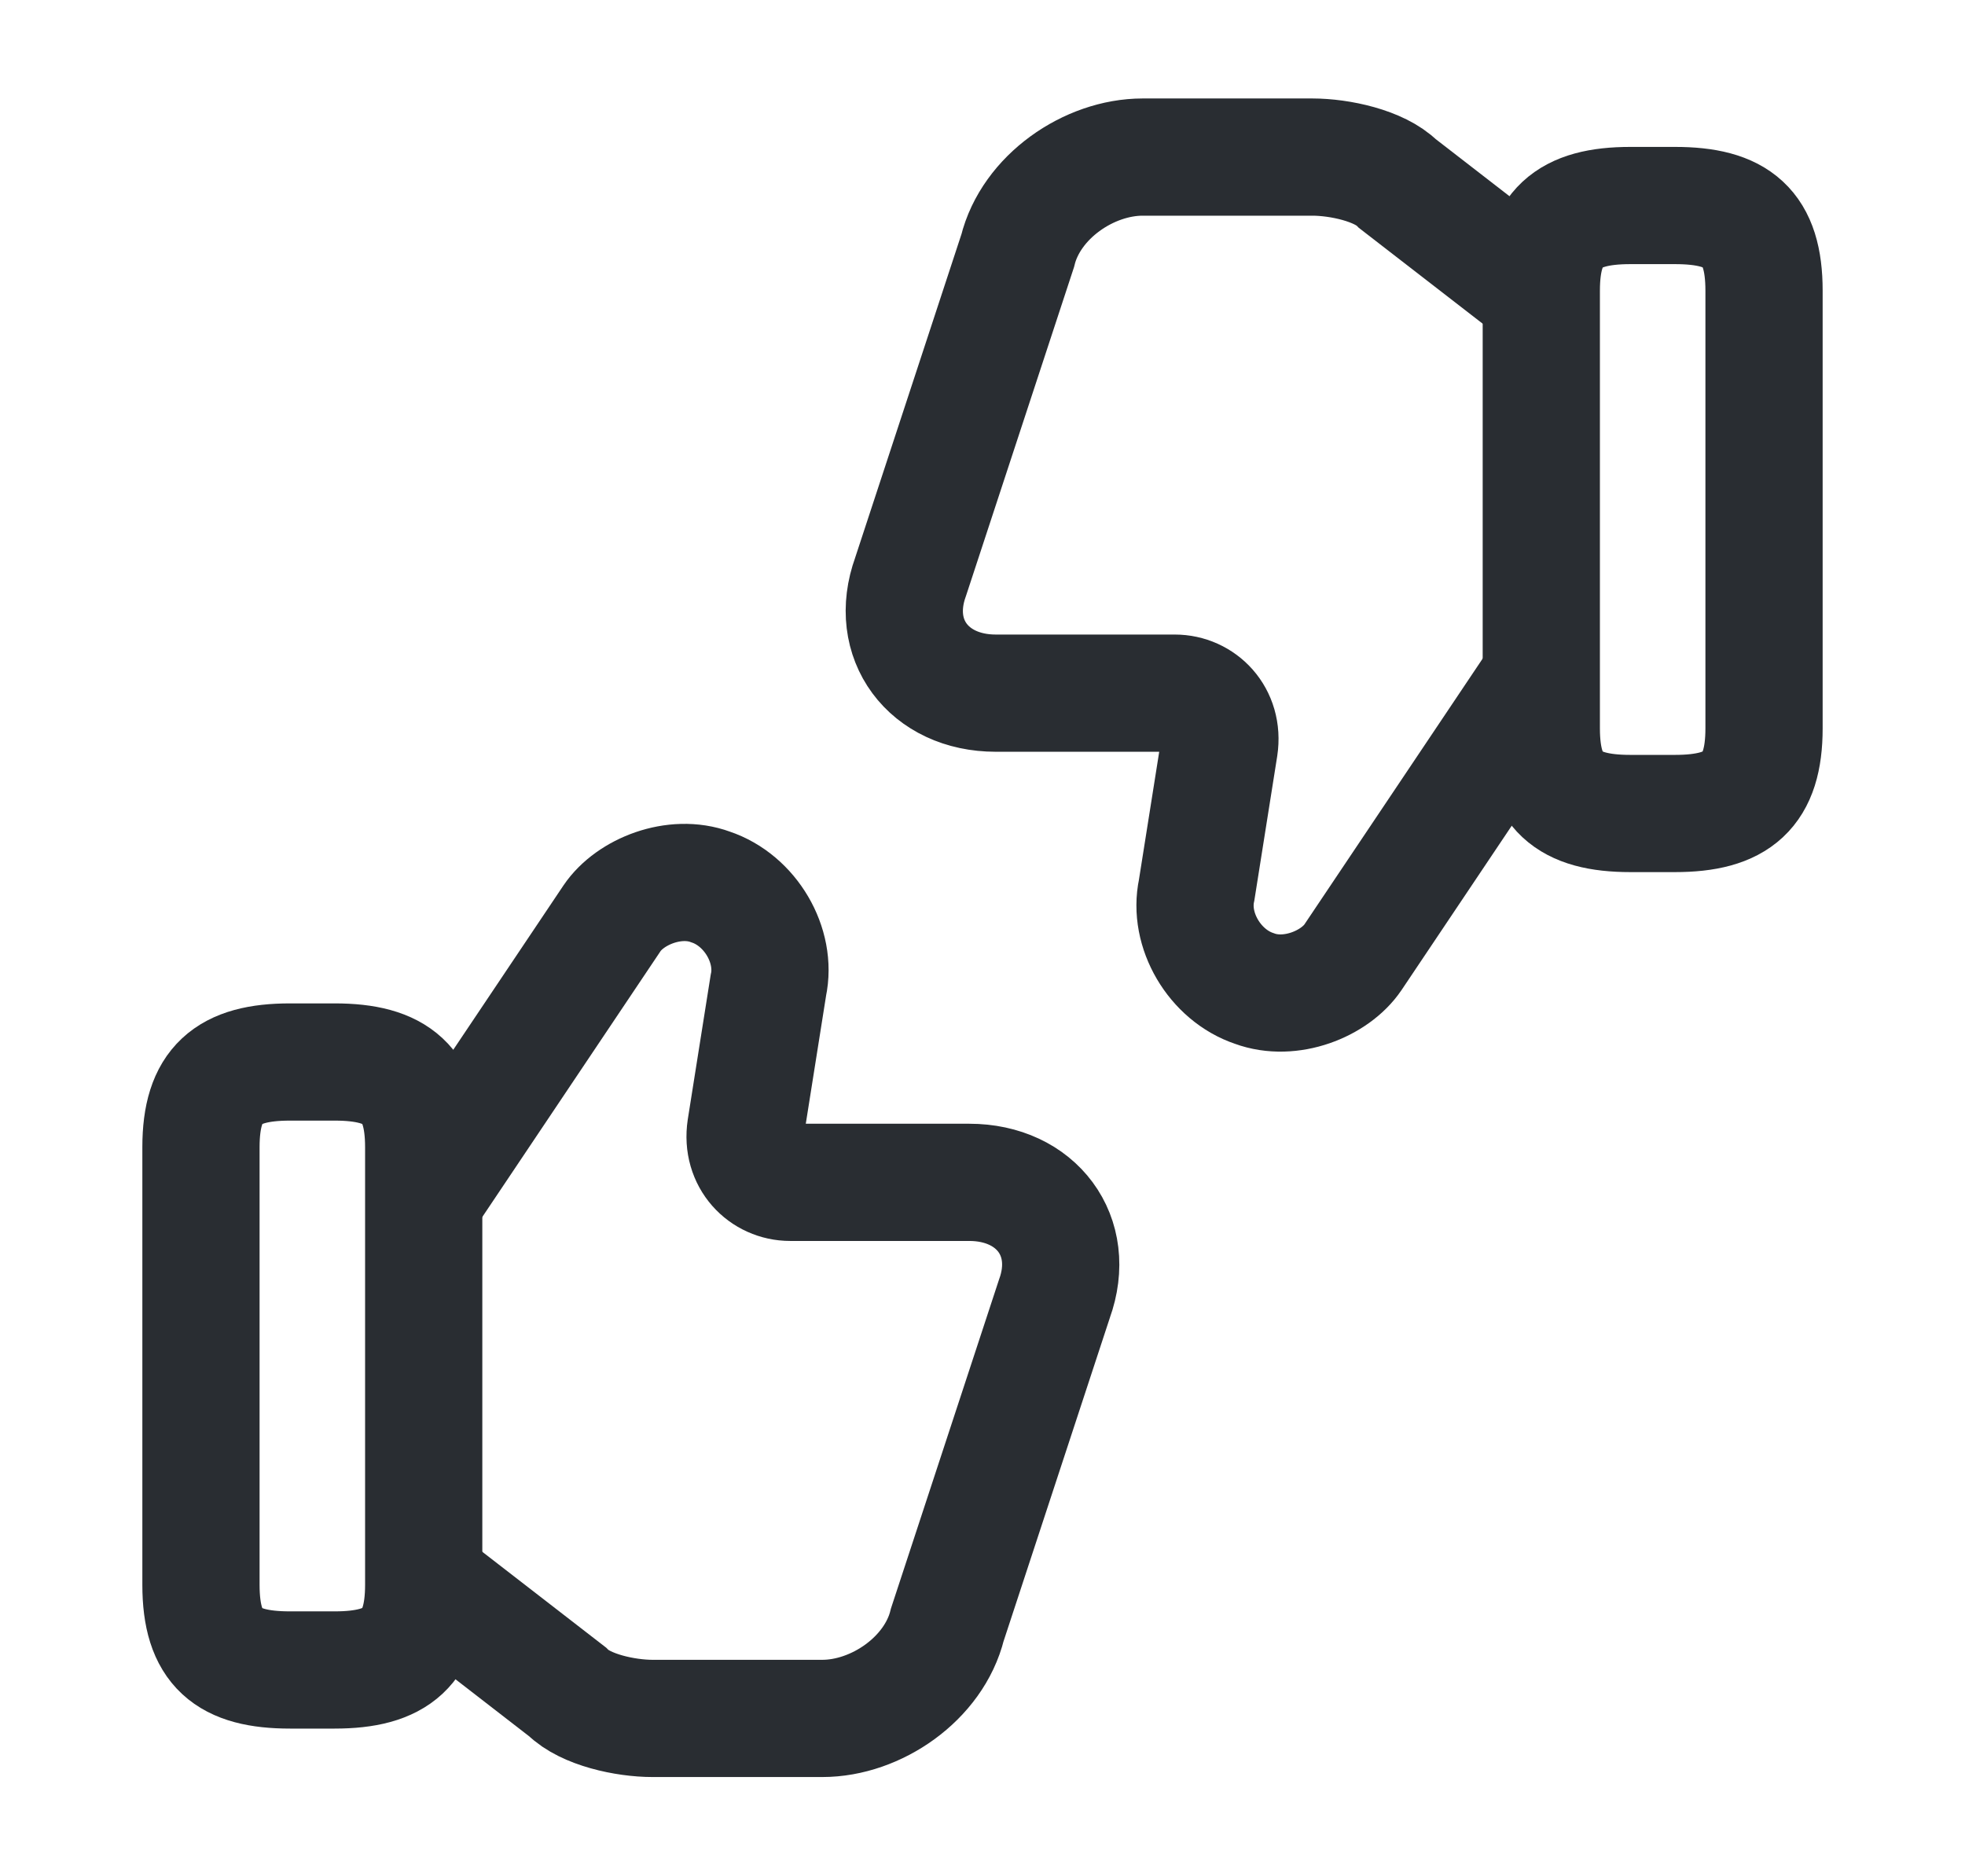
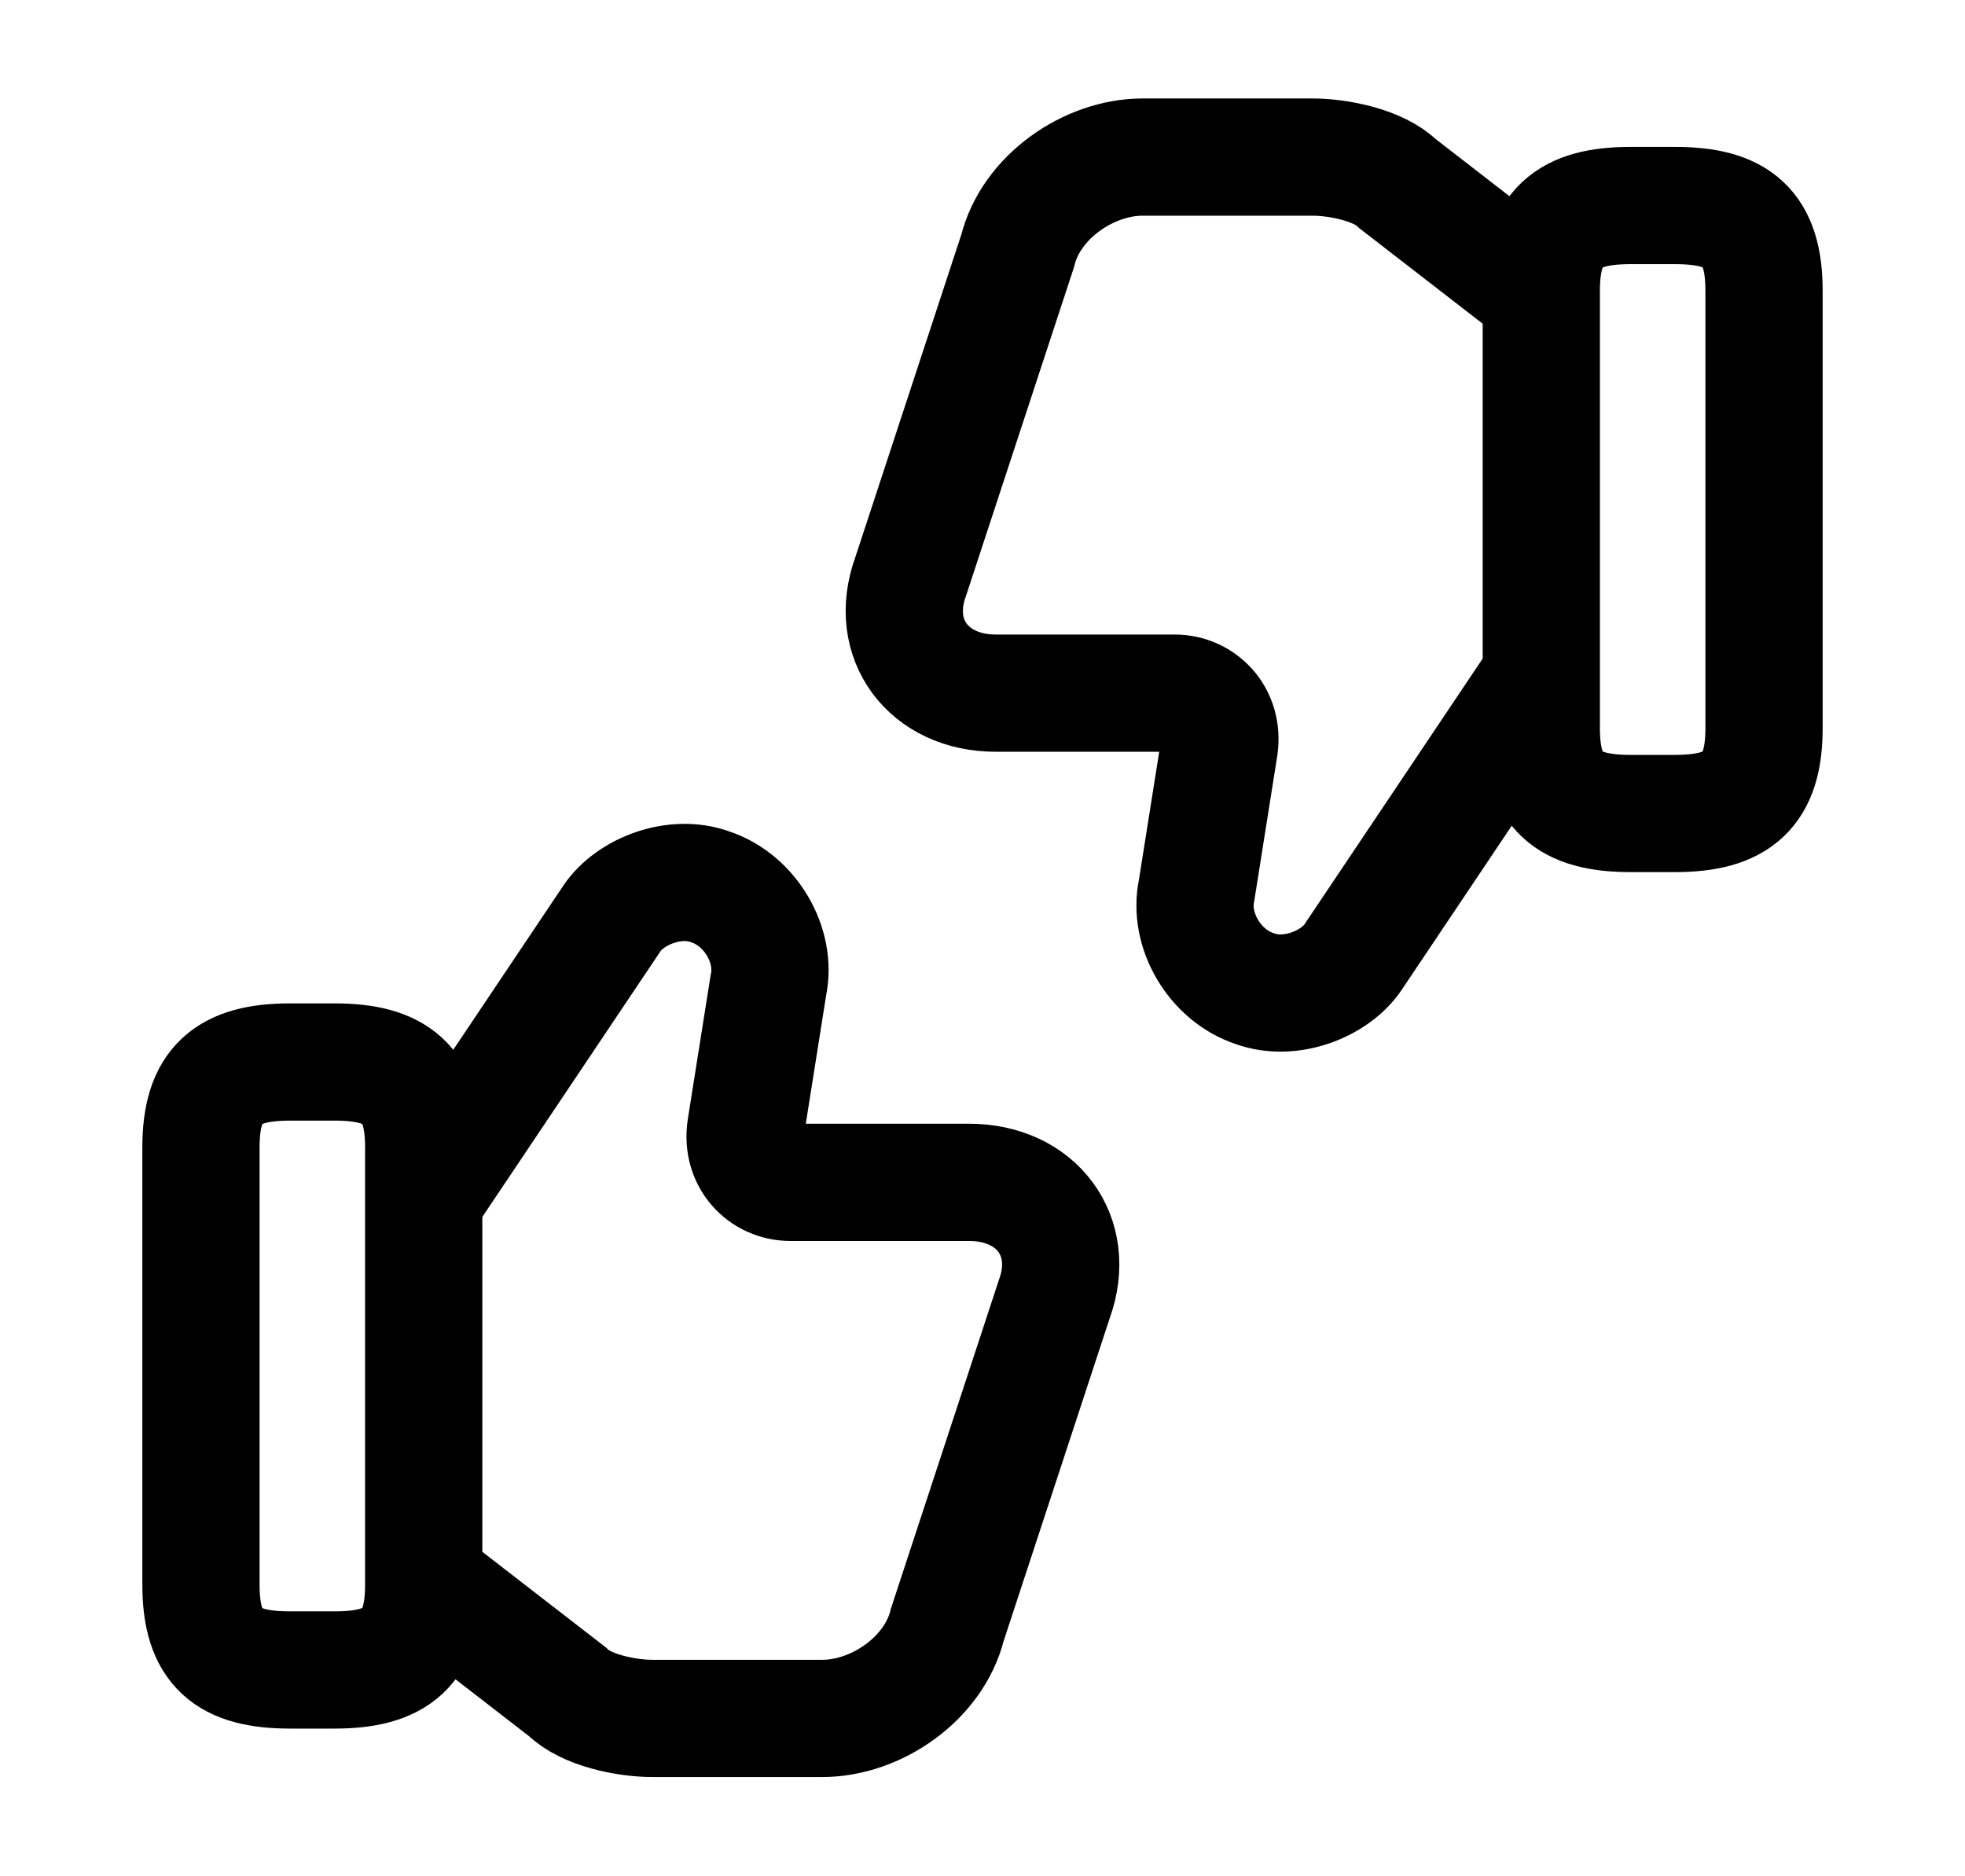
<svg xmlns="http://www.w3.org/2000/svg" width="22" height="21" viewBox="0 0 24 24" fill="none">
-   <path d="M4.92 20.28L6.69 21.65C6.92 21.88 7.43 21.99 7.78 21.99H9.95C10.64 21.99 11.38 21.48 11.55 20.79L12.92 16.62C13.21 15.82 12.69 15.13 11.83 15.13H9.54C9.2 15.13 8.91 14.84 8.97 14.44L9.26 12.61C9.37 12.1 9.03 11.52 8.52 11.35C8.06 11.18 7.49 11.41 7.26 11.75L4.92 15.24" stroke="#292D32" stroke-width="1.5" stroke-miterlimit="10" />
-   <path d="M2 20.28V14.68C2 13.88 2.34 13.59 3.14 13.59H3.71C4.51 13.59 4.85 13.88 4.85 14.68V20.28C4.85 21.08 4.51 21.37 3.71 21.37H3.14C2.34 21.37 2 21.09 2 20.28Z" stroke="#292D32" stroke-width="1.5" stroke-linecap="round" stroke-linejoin="round" />
-   <path d="M19.08 3.72L17.31 2.35C17.08 2.12 16.57 2.01 16.22 2.01H14.05C13.36 2.01 12.62 2.52 12.45 3.21L11.08 7.38C10.79 8.18 11.31 8.87 12.17 8.87H14.46C14.8 8.87 15.09 9.16 15.03 9.56L14.74 11.39C14.63 11.9 14.97 12.48 15.48 12.65C15.94 12.82 16.51 12.59 16.74 12.25L19.08 8.76" stroke="#292D32" stroke-width="1.5" stroke-miterlimit="10" />
-   <path d="M22 3.72V9.32C22 10.12 21.66 10.41 20.86 10.41H20.29C19.49 10.41 19.15 10.12 19.15 9.32V3.72C19.15 2.92 19.49 2.63 20.29 2.63H20.86C21.66 2.63 22 2.91 22 3.72Z" stroke="#292D32" stroke-width="1.5" stroke-linecap="round" stroke-linejoin="round" />
+   <path d="M4.92 20.28L6.69 21.65C6.92 21.88 7.43 21.99 7.78 21.99H9.95C10.64 21.99 11.38 21.48 11.55 20.79L12.92 16.62C13.21 15.82 12.69 15.13 11.83 15.13H9.54C9.2 15.13 8.91 14.84 8.97 14.44L9.26 12.61C9.37 12.1 9.03 11.52 8.52 11.35C8.06 11.18 7.49 11.41 7.26 11.75L4.92 15.24" stroke="currentColor" stroke-width="1.5" stroke-miterlimit="10" />
+   <path d="M2 20.28V14.68C2 13.88 2.34 13.59 3.14 13.59H3.71C4.51 13.59 4.85 13.88 4.85 14.68V20.28C4.85 21.08 4.51 21.37 3.71 21.37H3.14C2.34 21.37 2 21.09 2 20.28Z" stroke="currentColor" stroke-width="1.5" stroke-linecap="round" stroke-linejoin="round" />
+   <path d="M19.08 3.72L17.31 2.35C17.08 2.12 16.57 2.01 16.22 2.01H14.05C13.36 2.01 12.62 2.52 12.45 3.21L11.08 7.38C10.79 8.18 11.31 8.87 12.17 8.87H14.46C14.8 8.87 15.09 9.16 15.03 9.56L14.74 11.39C14.63 11.9 14.97 12.48 15.48 12.65C15.94 12.82 16.51 12.59 16.74 12.25L19.08 8.76" stroke="currentColor" stroke-width="1.5" stroke-miterlimit="10" />
+   <path d="M22 3.72V9.32C22 10.12 21.66 10.41 20.86 10.41H20.29C19.49 10.41 19.15 10.12 19.15 9.32V3.72C19.15 2.92 19.49 2.63 20.29 2.63H20.86C21.66 2.63 22 2.91 22 3.72Z" stroke="currentColor" stroke-width="1.5" stroke-linecap="round" stroke-linejoin="round" />
</svg>
